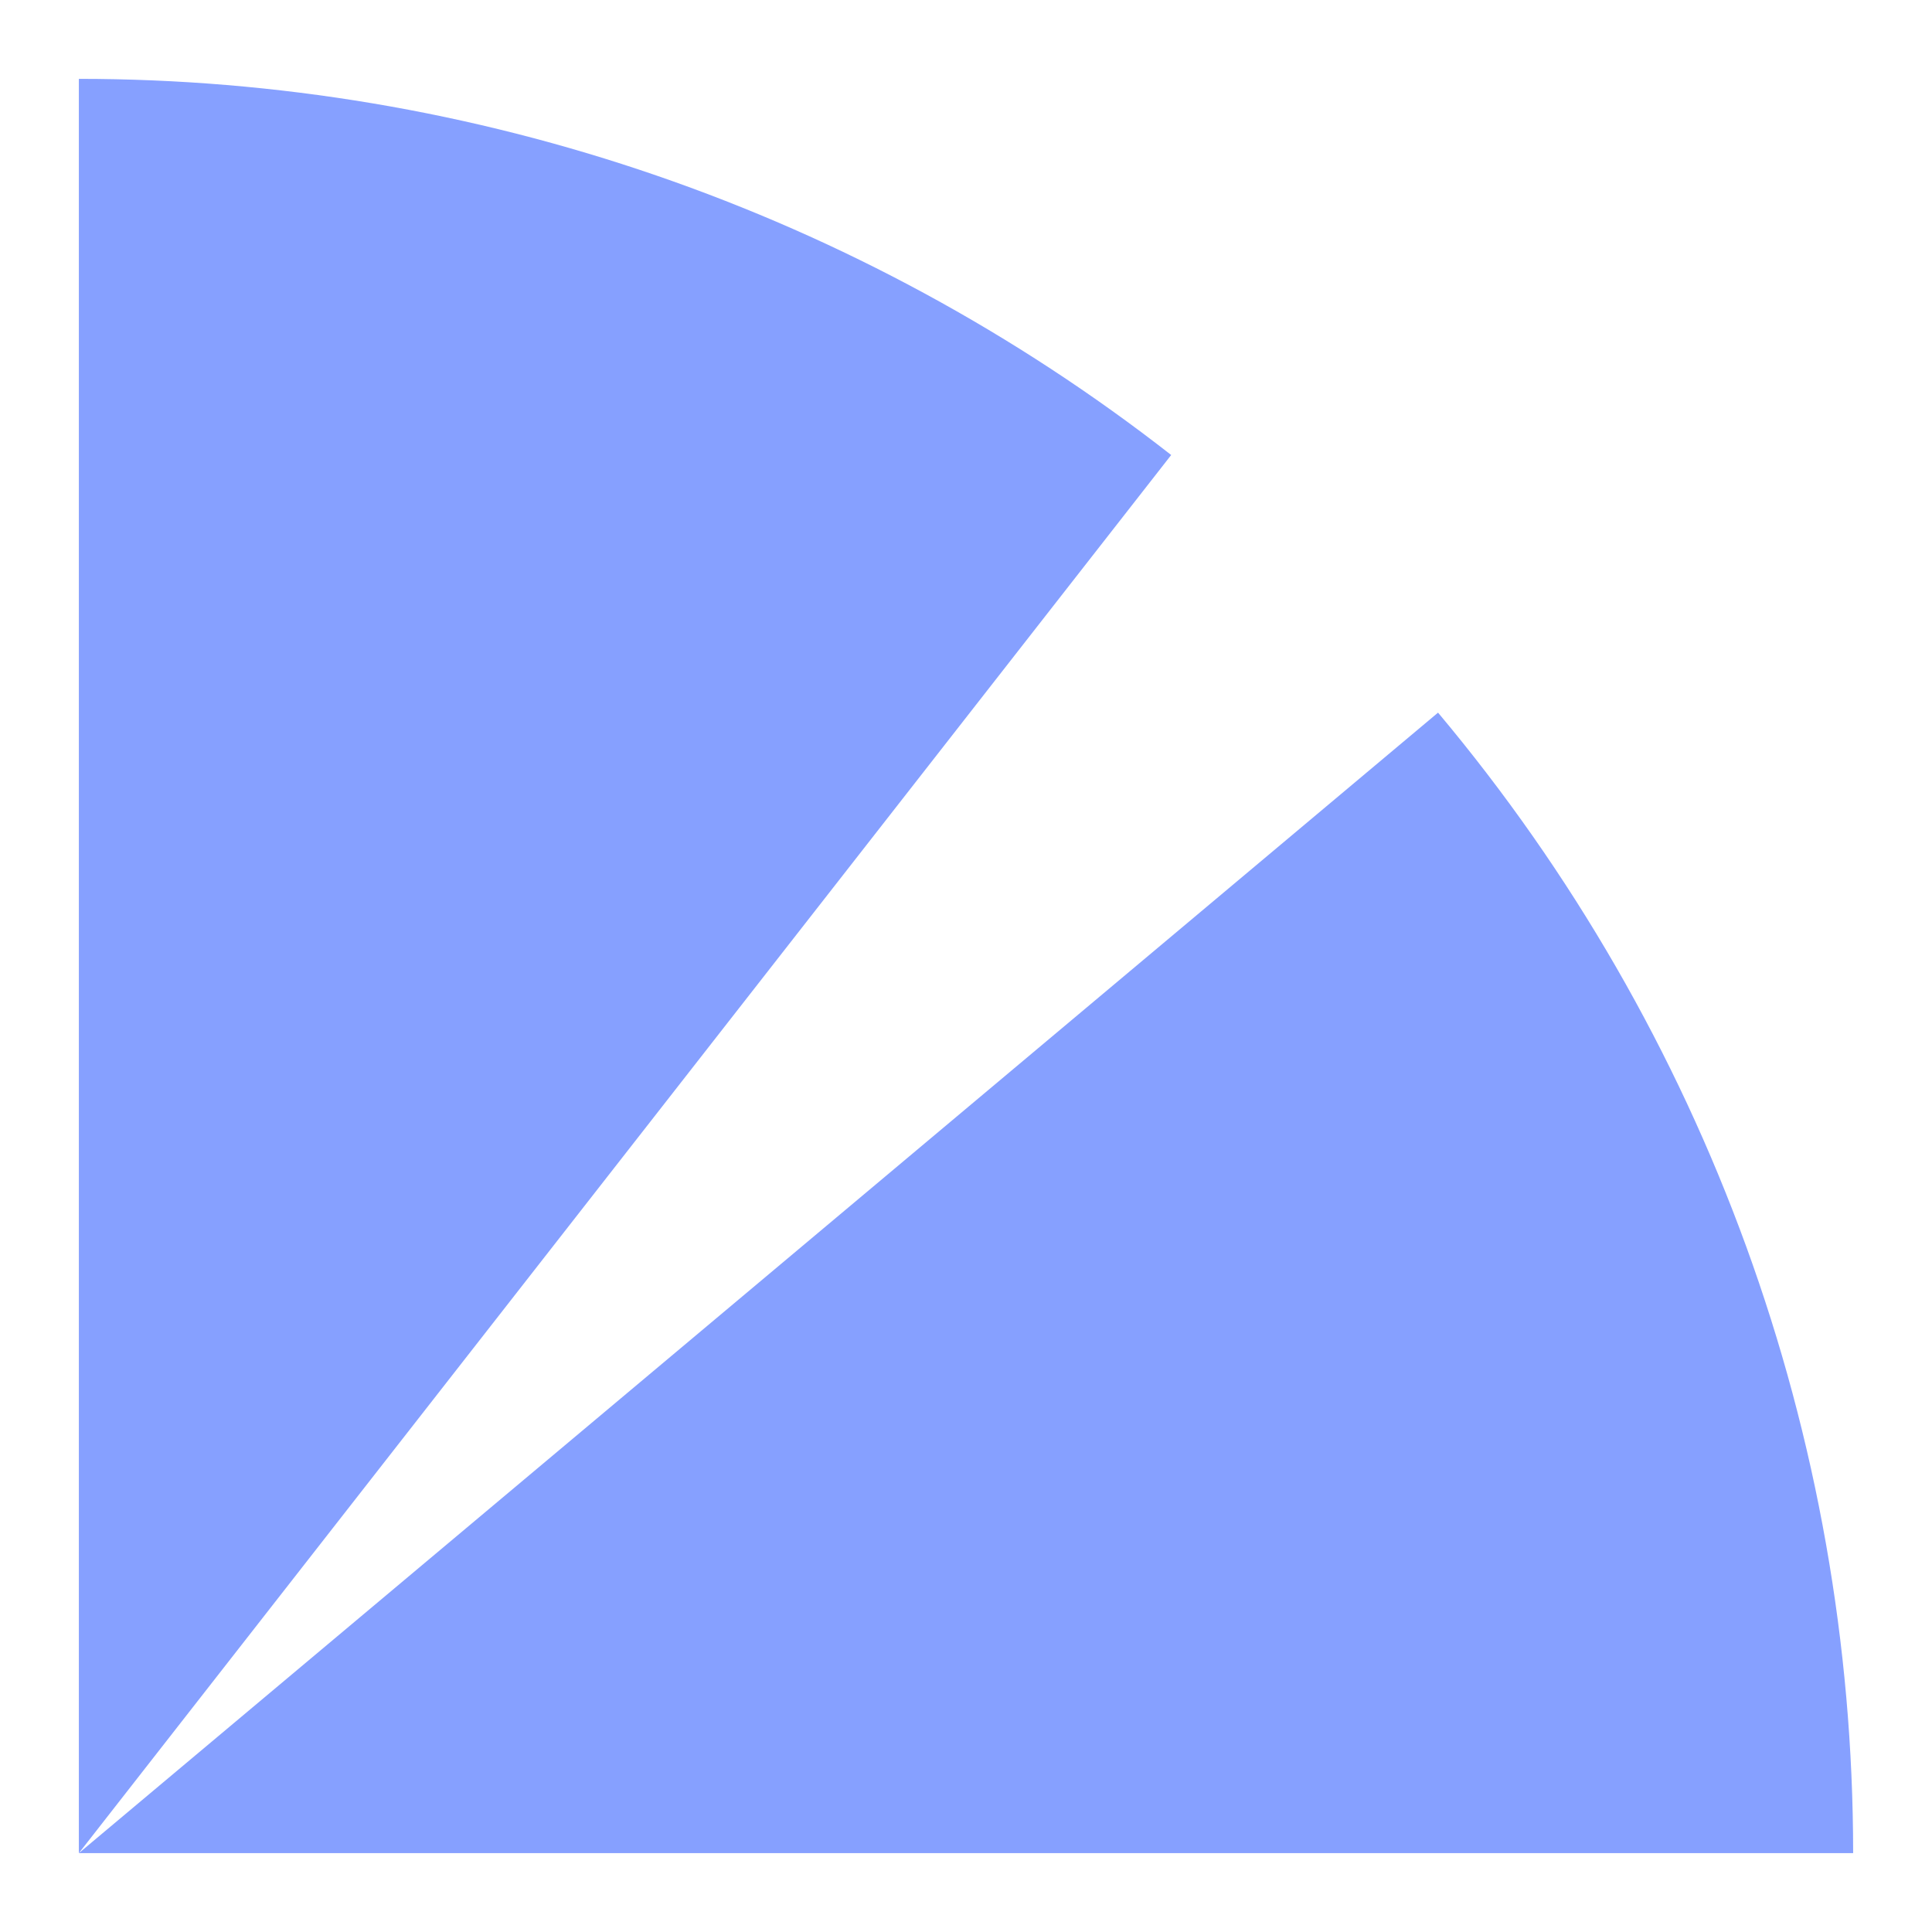
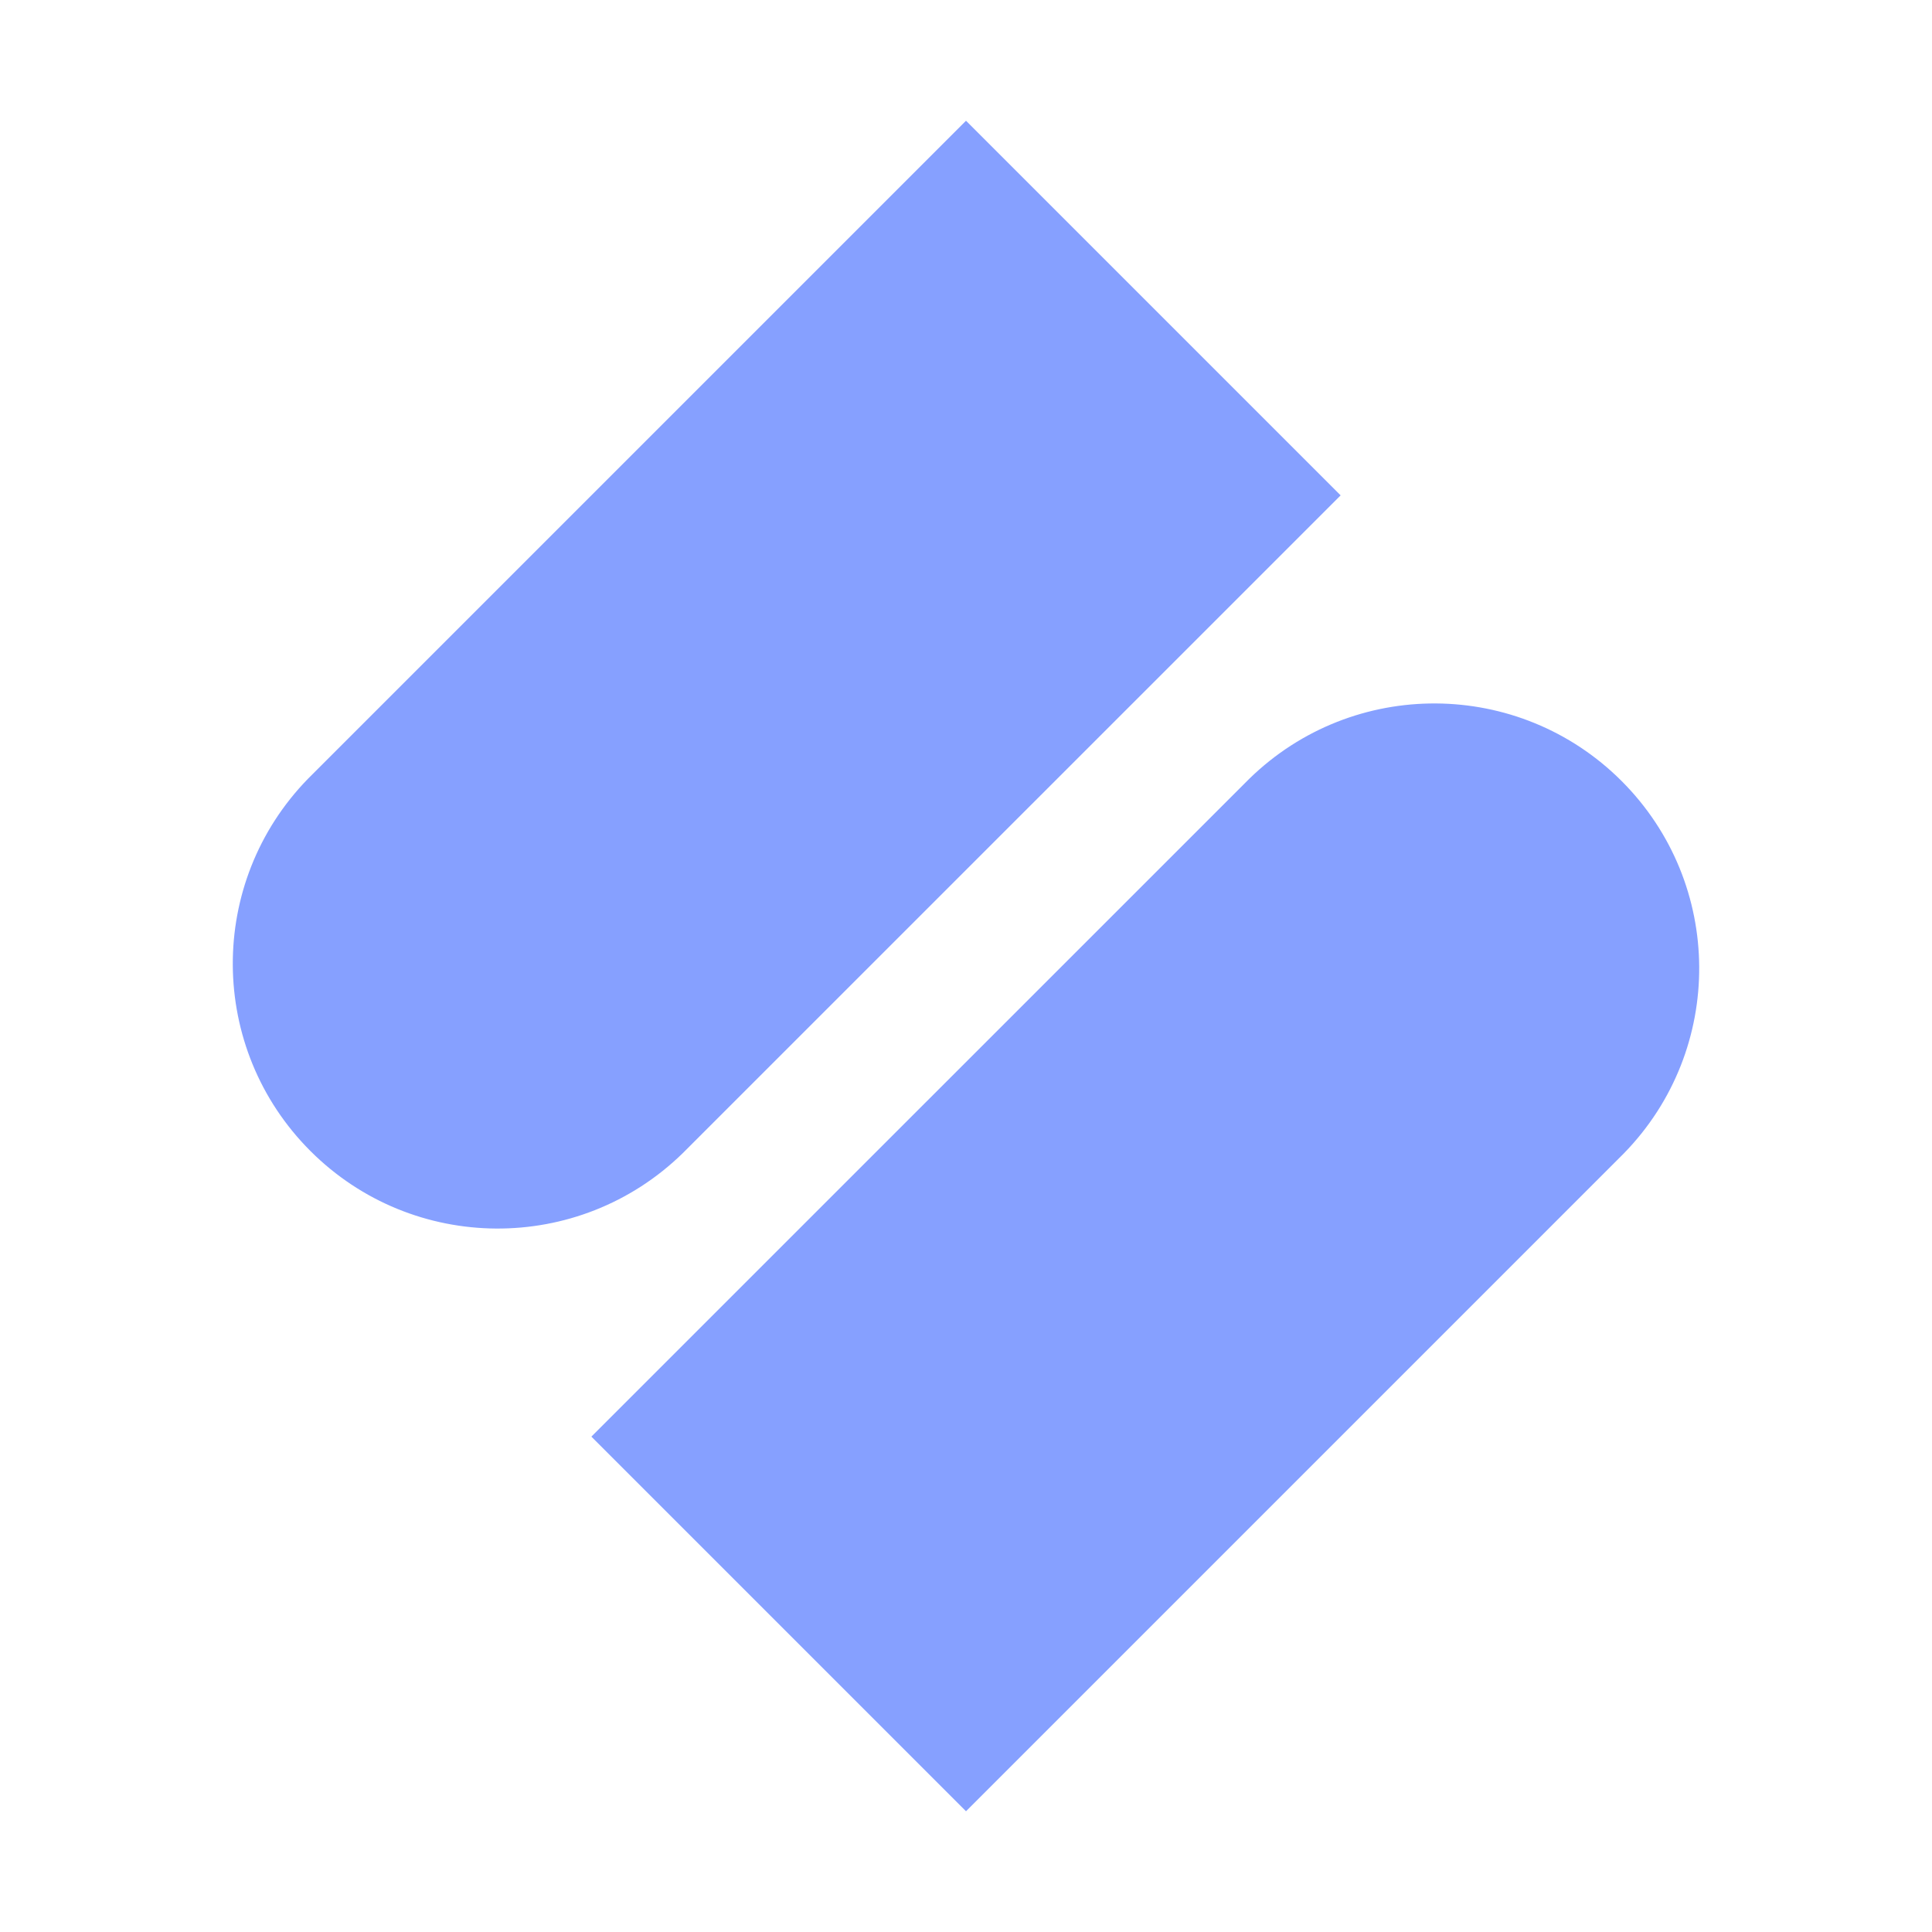
- <svg xmlns="http://www.w3.org/2000/svg" width="128" height="128" viewBox="4 3.5 24.5 24.5" role="img">
-   <g>
-     <path d="M5 27L27.5 27A22.5 22.5 0 0 0 22.236 12.537Z" fill="#86A0FF" />
-     <path d="M5 27L18.852 9.27A22.5 22.5 0 0 0 5 4.5Z" fill="#86A0FF" />
-   </g>
+ <svg xmlns="http://www.w3.org/2000/svg" viewBox="0 0 256 256" width="128" height="128">
+   <path fill="#86A0FF" d="M40.82 103.18 L128 16 L177.64 65.64 L90.45 152.82 A35.1 35.1 0 0 1 40.82 103.18 Z M215.18 152.82 L128 240 L78.36 190.36 L165.55 103.18 A35.1 35.1 0 0 1 215.18 152.82 Z" />
</svg>
